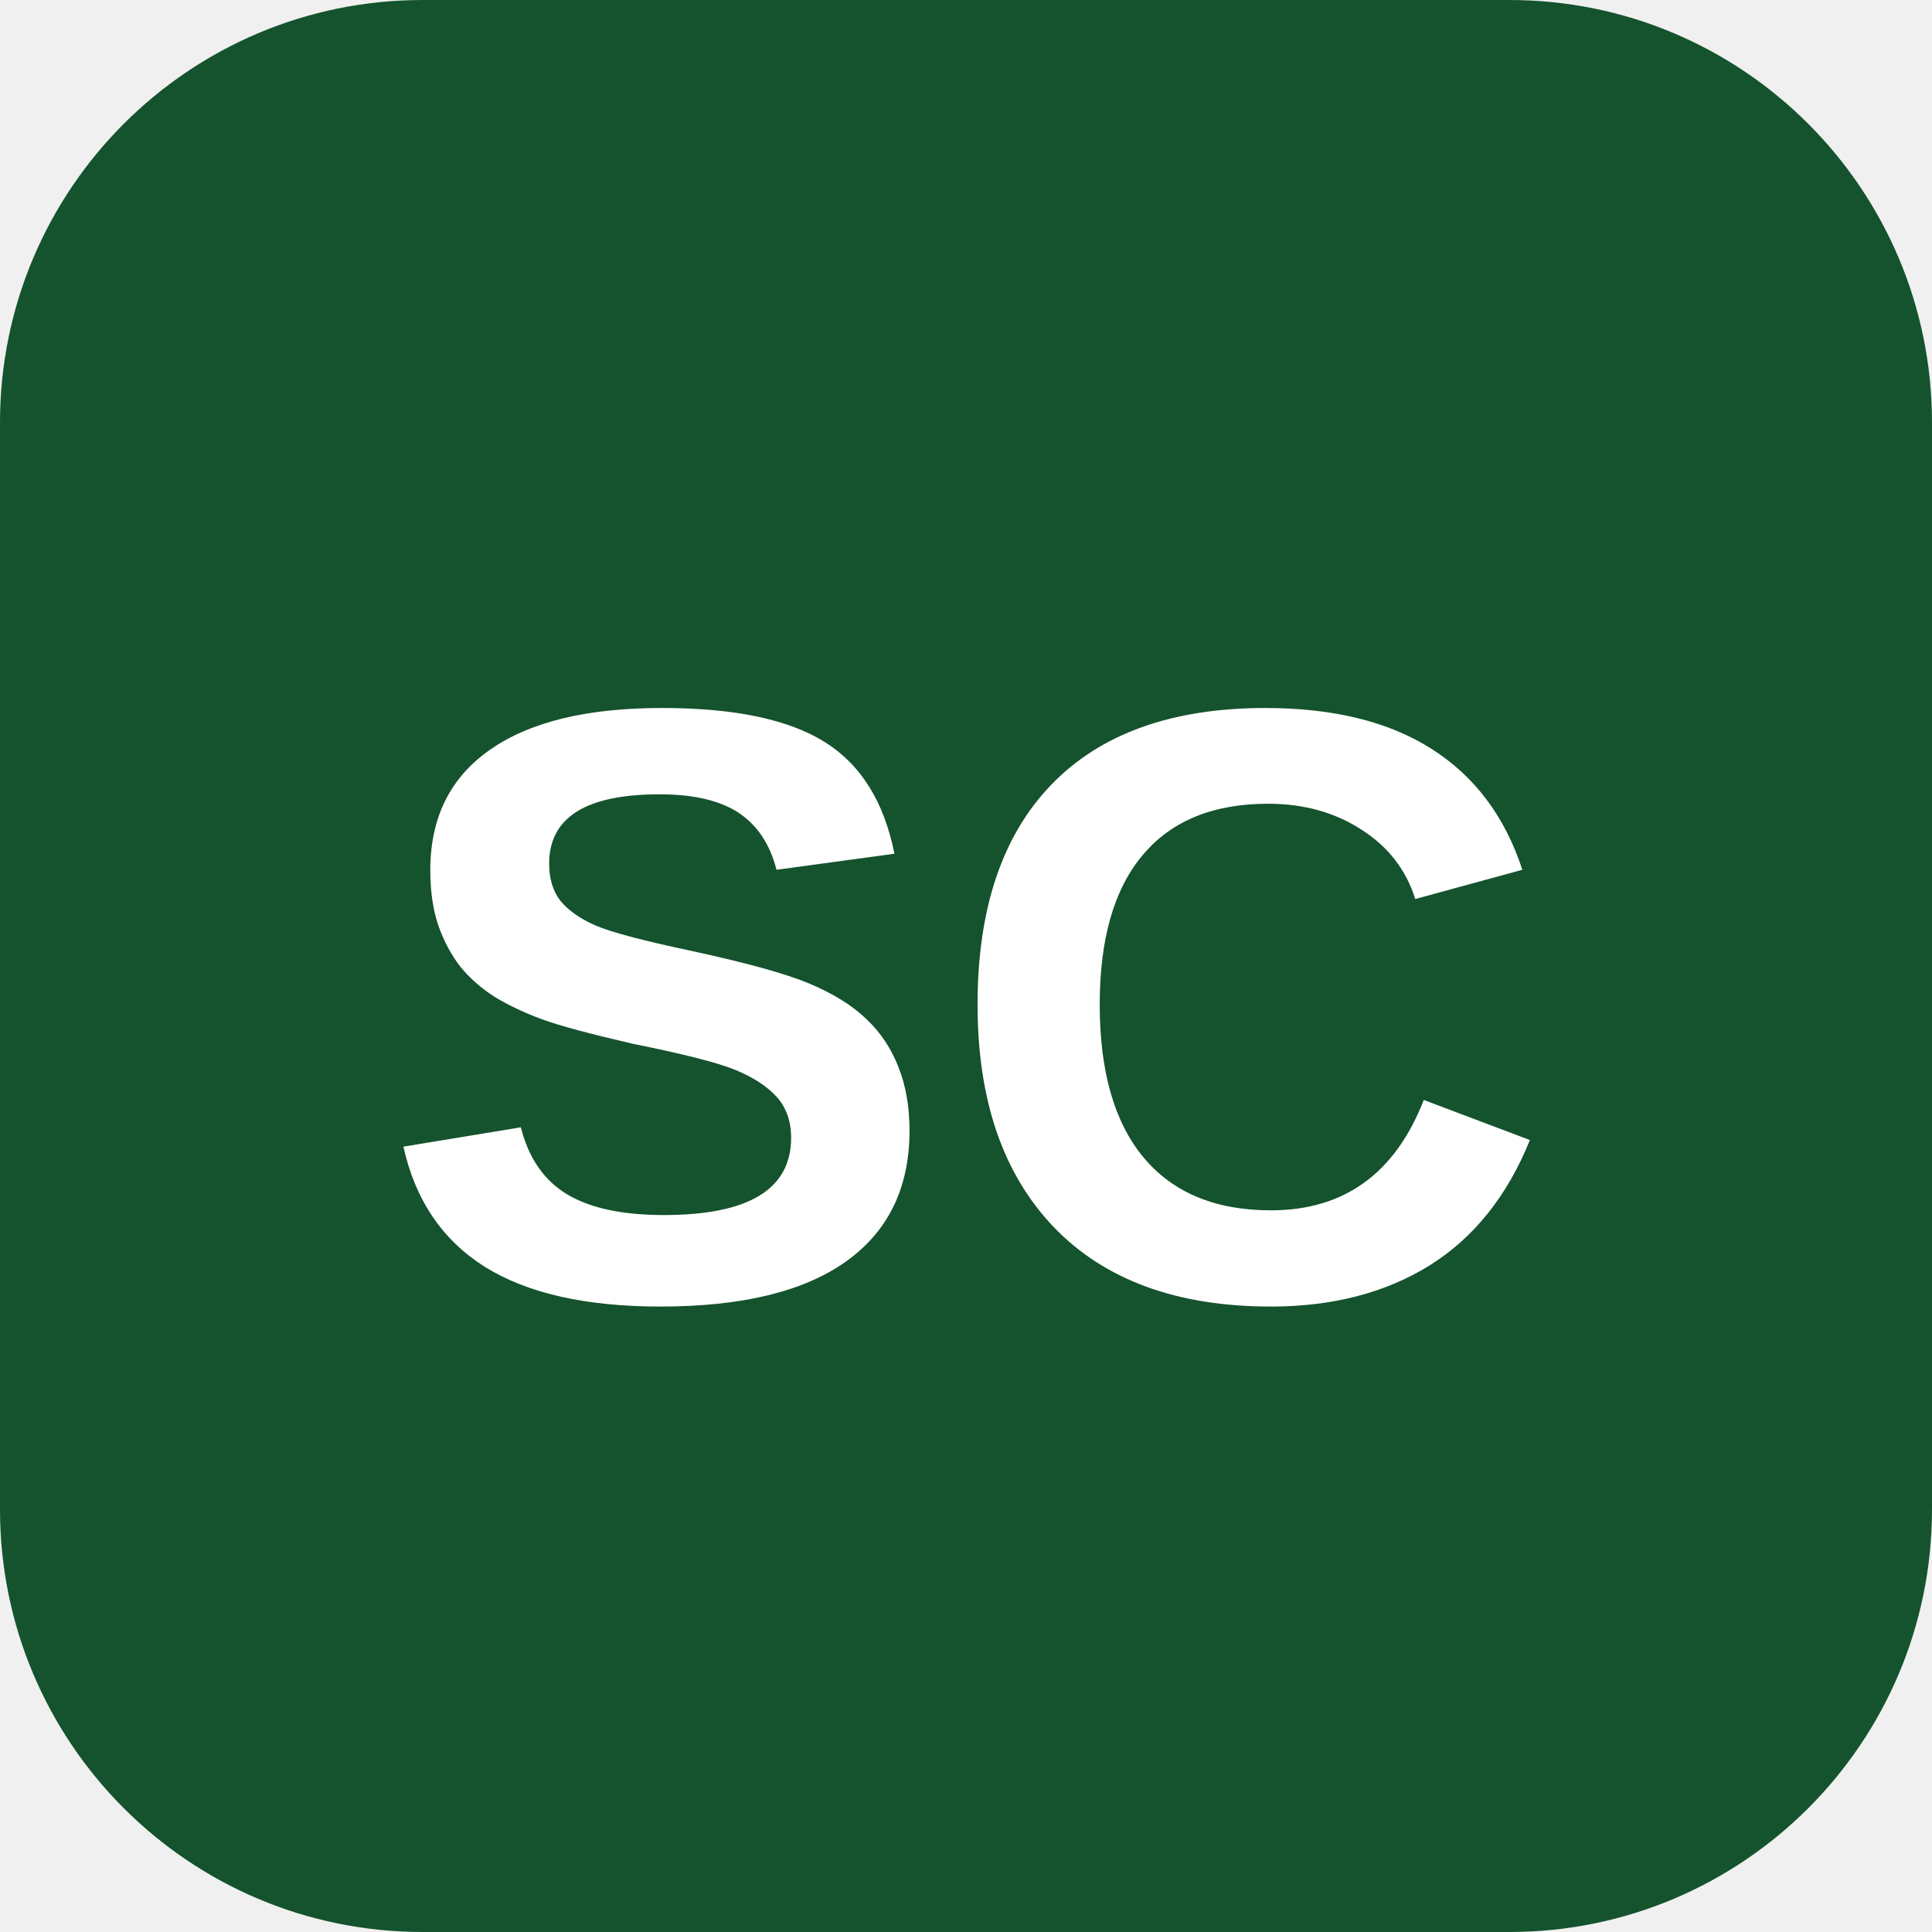
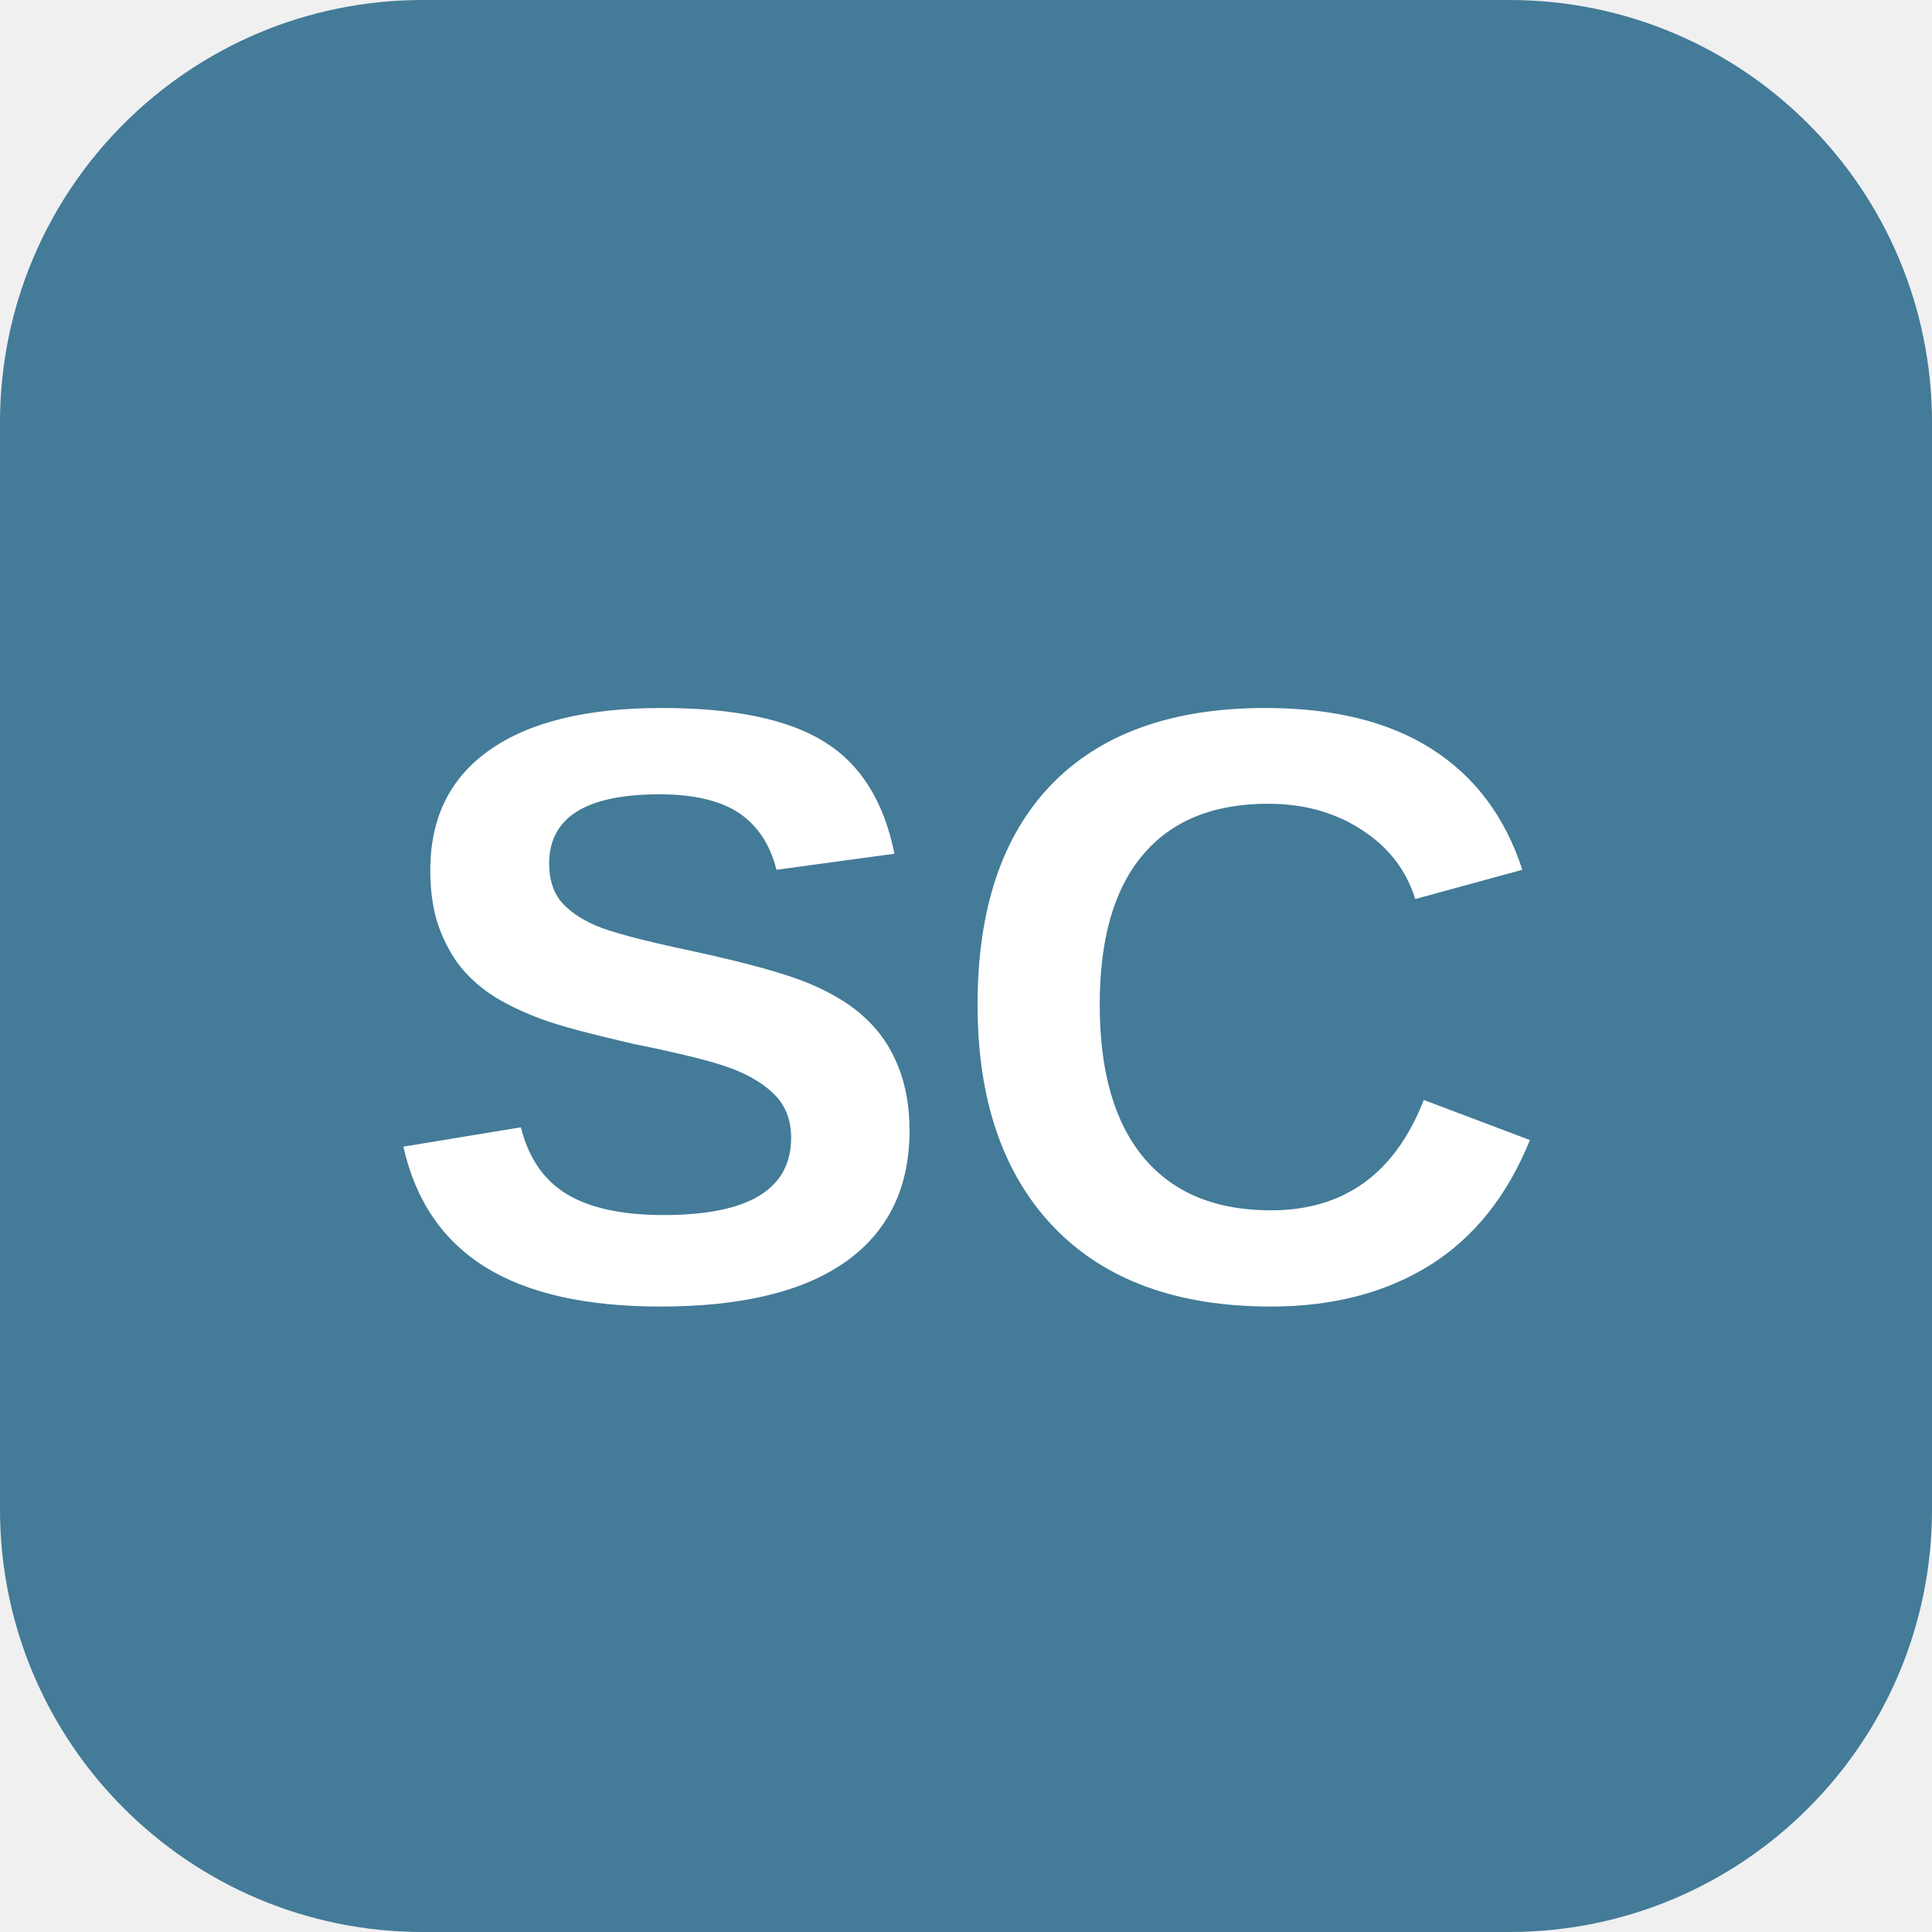
<svg xmlns="http://www.w3.org/2000/svg" viewBox="0 0 64 64">
-   <rect width="64" height="64" rx="14" fill="#14532d" />
+   <rect width="64" height="64" rx="14" fill="#437B98" />
  <text x="32" y="43" font-family="Arial, sans-serif" font-size="28" font-weight="bold" fill="#ffffff" text-anchor="middle">SC</text>
</svg>
